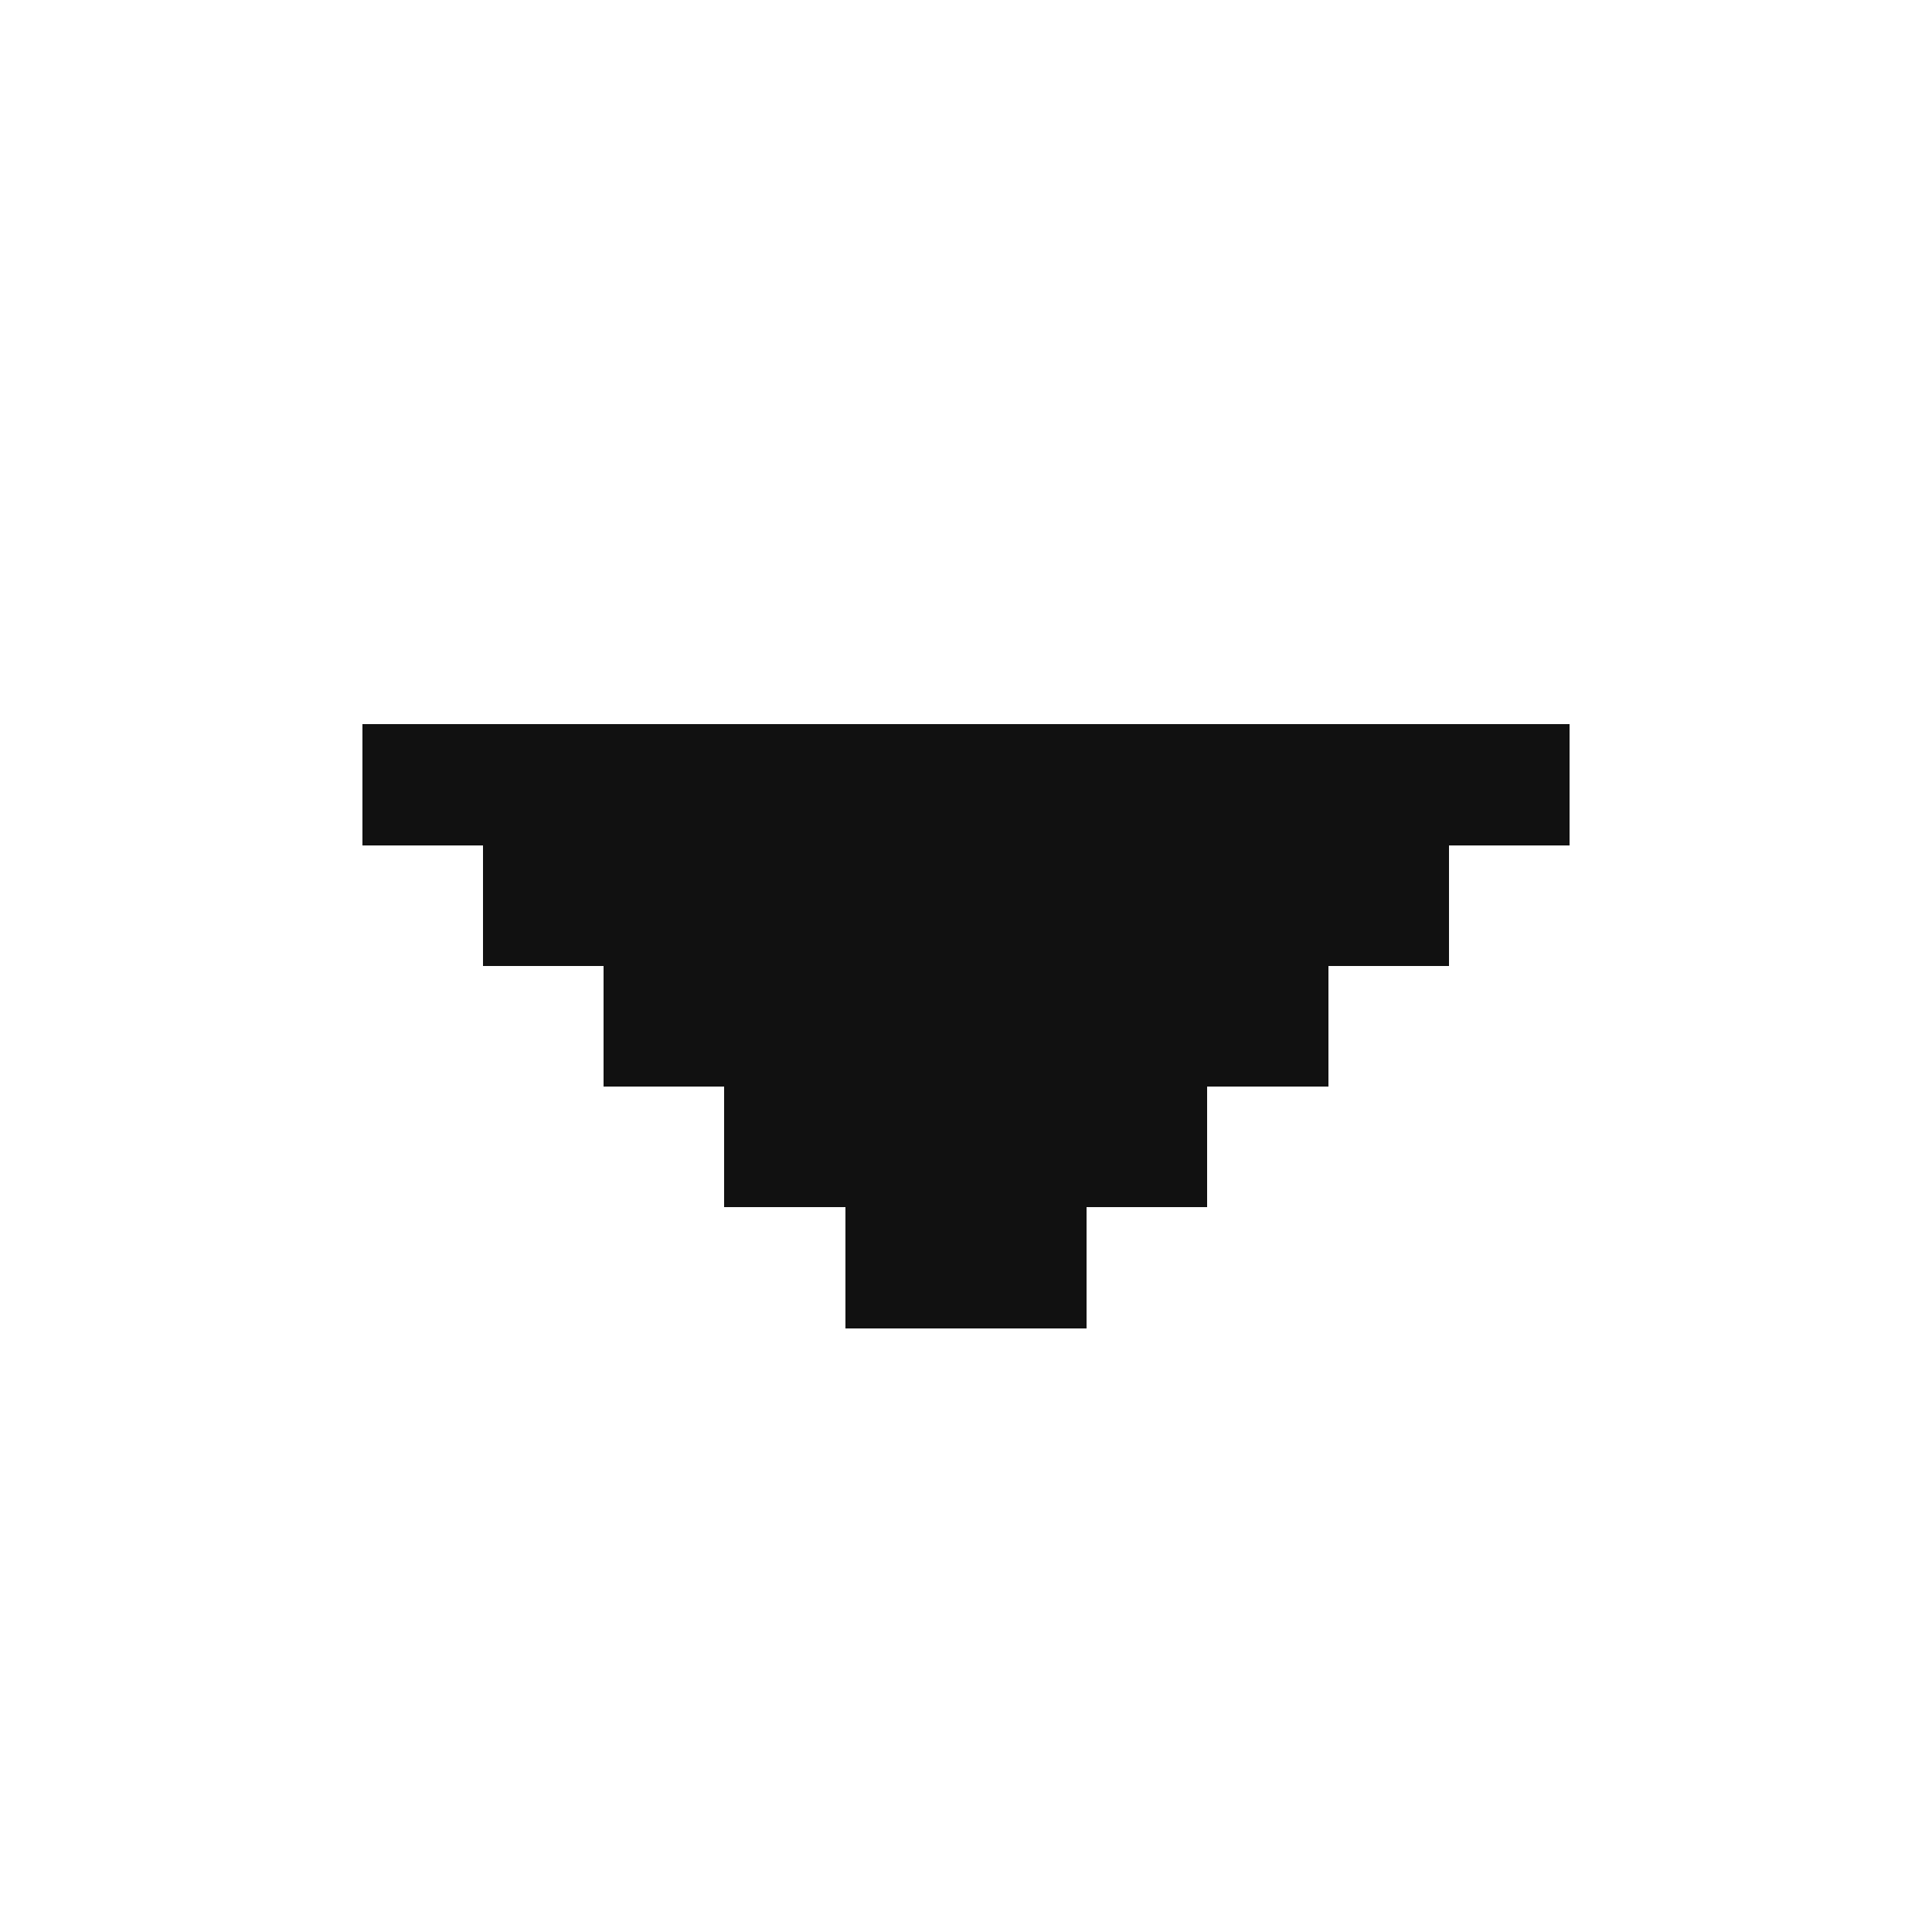
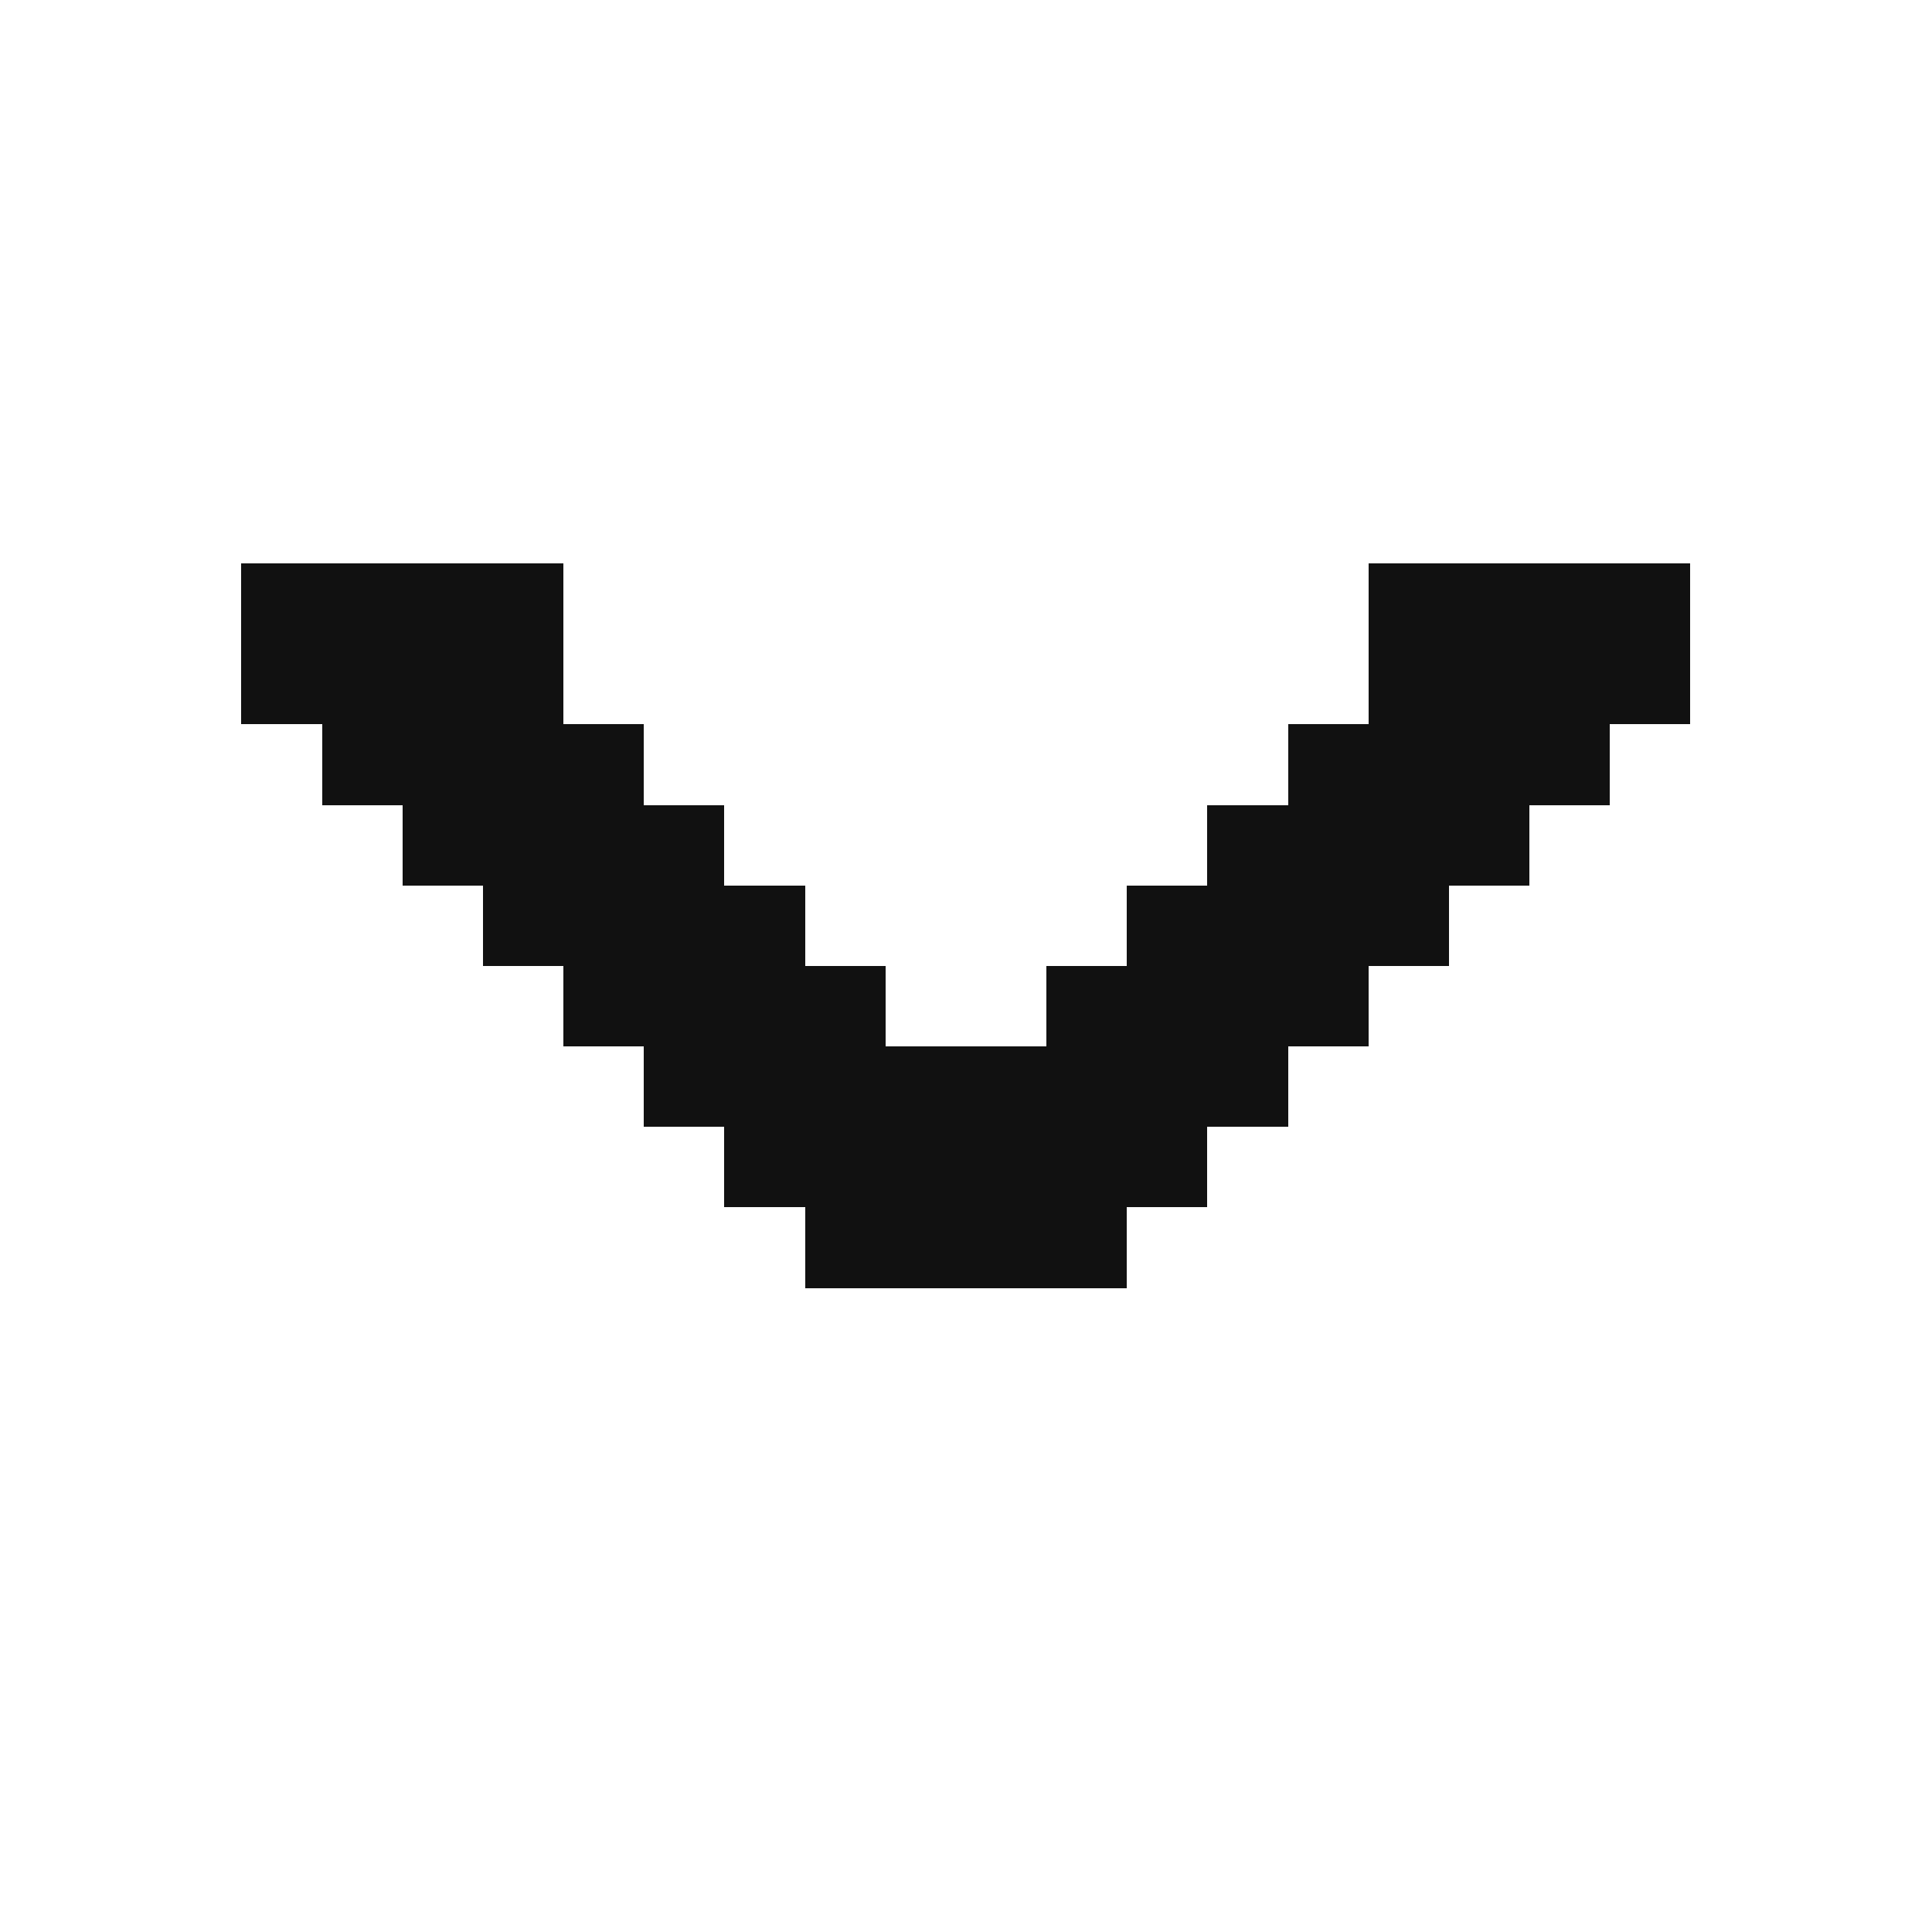
- <svg xmlns="http://www.w3.org/2000/svg" viewBox="0 0 16 16" width="32" height="32" fill="#111111" shape-rendering="crispEdges">
-   <rect x="3" y="6" width="1" height="1" />
-   <rect x="4" y="6" width="1" height="1" />
-   <rect x="5" y="6" width="1" height="1" />
-   <rect x="6" y="6" width="1" height="1" />
-   <rect x="7" y="6" width="1" height="1" />
-   <rect x="8" y="6" width="1" height="1" />
-   <rect x="9" y="6" width="1" height="1" />
-   <rect x="10" y="6" width="1" height="1" />
-   <rect x="11" y="6" width="1" height="1" />
-   <rect x="12" y="6" width="1" height="1" />
+ <svg xmlns="http://www.w3.org/2000/svg" viewBox="0 0 24 24" width="48" height="48" fill="#111111" shape-rendering="crispEdges">
+   <rect x="3" y="7" width="1" height="1" />
  <rect x="4" y="7" width="1" height="1" />
  <rect x="5" y="7" width="1" height="1" />
  <rect x="6" y="7" width="1" height="1" />
-   <rect x="7" y="7" width="1" height="1" />
-   <rect x="8" y="7" width="1" height="1" />
-   <rect x="9" y="7" width="1" height="1" />
-   <rect x="10" y="7" width="1" height="1" />
-   <rect x="11" y="7" width="1" height="1" />
+   <rect x="17" y="7" width="1" height="1" />
+   <rect x="18" y="7" width="1" height="1" />
+   <rect x="19" y="7" width="1" height="1" />
+   <rect x="20" y="7" width="1" height="1" />
+   <rect x="3" y="8" width="1" height="1" />
+   <rect x="4" y="8" width="1" height="1" />
  <rect x="5" y="8" width="1" height="1" />
  <rect x="6" y="8" width="1" height="1" />
-   <rect x="7" y="8" width="1" height="1" />
-   <rect x="8" y="8" width="1" height="1" />
-   <rect x="9" y="8" width="1" height="1" />
-   <rect x="10" y="8" width="1" height="1" />
+   <rect x="17" y="8" width="1" height="1" />
+   <rect x="18" y="8" width="1" height="1" />
+   <rect x="19" y="8" width="1" height="1" />
+   <rect x="20" y="8" width="1" height="1" />
+   <rect x="4" y="9" width="1" height="1" />
+   <rect x="5" y="9" width="1" height="1" />
  <rect x="6" y="9" width="1" height="1" />
  <rect x="7" y="9" width="1" height="1" />
-   <rect x="8" y="9" width="1" height="1" />
-   <rect x="9" y="9" width="1" height="1" />
+   <rect x="16" y="9" width="1" height="1" />
+   <rect x="17" y="9" width="1" height="1" />
+   <rect x="18" y="9" width="1" height="1" />
+   <rect x="19" y="9" width="1" height="1" />
+   <rect x="5" y="10" width="1" height="1" />
+   <rect x="6" y="10" width="1" height="1" />
  <rect x="7" y="10" width="1" height="1" />
  <rect x="8" y="10" width="1" height="1" />
+   <rect x="15" y="10" width="1" height="1" />
+   <rect x="16" y="10" width="1" height="1" />
+   <rect x="17" y="10" width="1" height="1" />
+   <rect x="18" y="10" width="1" height="1" />
+   <rect x="6" y="11" width="1" height="1" />
+   <rect x="7" y="11" width="1" height="1" />
+   <rect x="8" y="11" width="1" height="1" />
+   <rect x="9" y="11" width="1" height="1" />
+   <rect x="14" y="11" width="1" height="1" />
+   <rect x="15" y="11" width="1" height="1" />
+   <rect x="16" y="11" width="1" height="1" />
+   <rect x="17" y="11" width="1" height="1" />
+   <rect x="7" y="12" width="1" height="1" />
+   <rect x="8" y="12" width="1" height="1" />
+   <rect x="9" y="12" width="1" height="1" />
+   <rect x="10" y="12" width="1" height="1" />
+   <rect x="13" y="12" width="1" height="1" />
+   <rect x="14" y="12" width="1" height="1" />
+   <rect x="15" y="12" width="1" height="1" />
+   <rect x="16" y="12" width="1" height="1" />
+   <rect x="8" y="13" width="1" height="1" />
+   <rect x="9" y="13" width="1" height="1" />
+   <rect x="10" y="13" width="1" height="1" />
+   <rect x="11" y="13" width="1" height="1" />
+   <rect x="12" y="13" width="1" height="1" />
+   <rect x="13" y="13" width="1" height="1" />
+   <rect x="14" y="13" width="1" height="1" />
+   <rect x="15" y="13" width="1" height="1" />
+   <rect x="9" y="14" width="1" height="1" />
+   <rect x="10" y="14" width="1" height="1" />
+   <rect x="11" y="14" width="1" height="1" />
+   <rect x="12" y="14" width="1" height="1" />
+   <rect x="13" y="14" width="1" height="1" />
+   <rect x="14" y="14" width="1" height="1" />
+   <rect x="10" y="15" width="1" height="1" />
+   <rect x="11" y="15" width="1" height="1" />
+   <rect x="12" y="15" width="1" height="1" />
+   <rect x="13" y="15" width="1" height="1" />
</svg>
